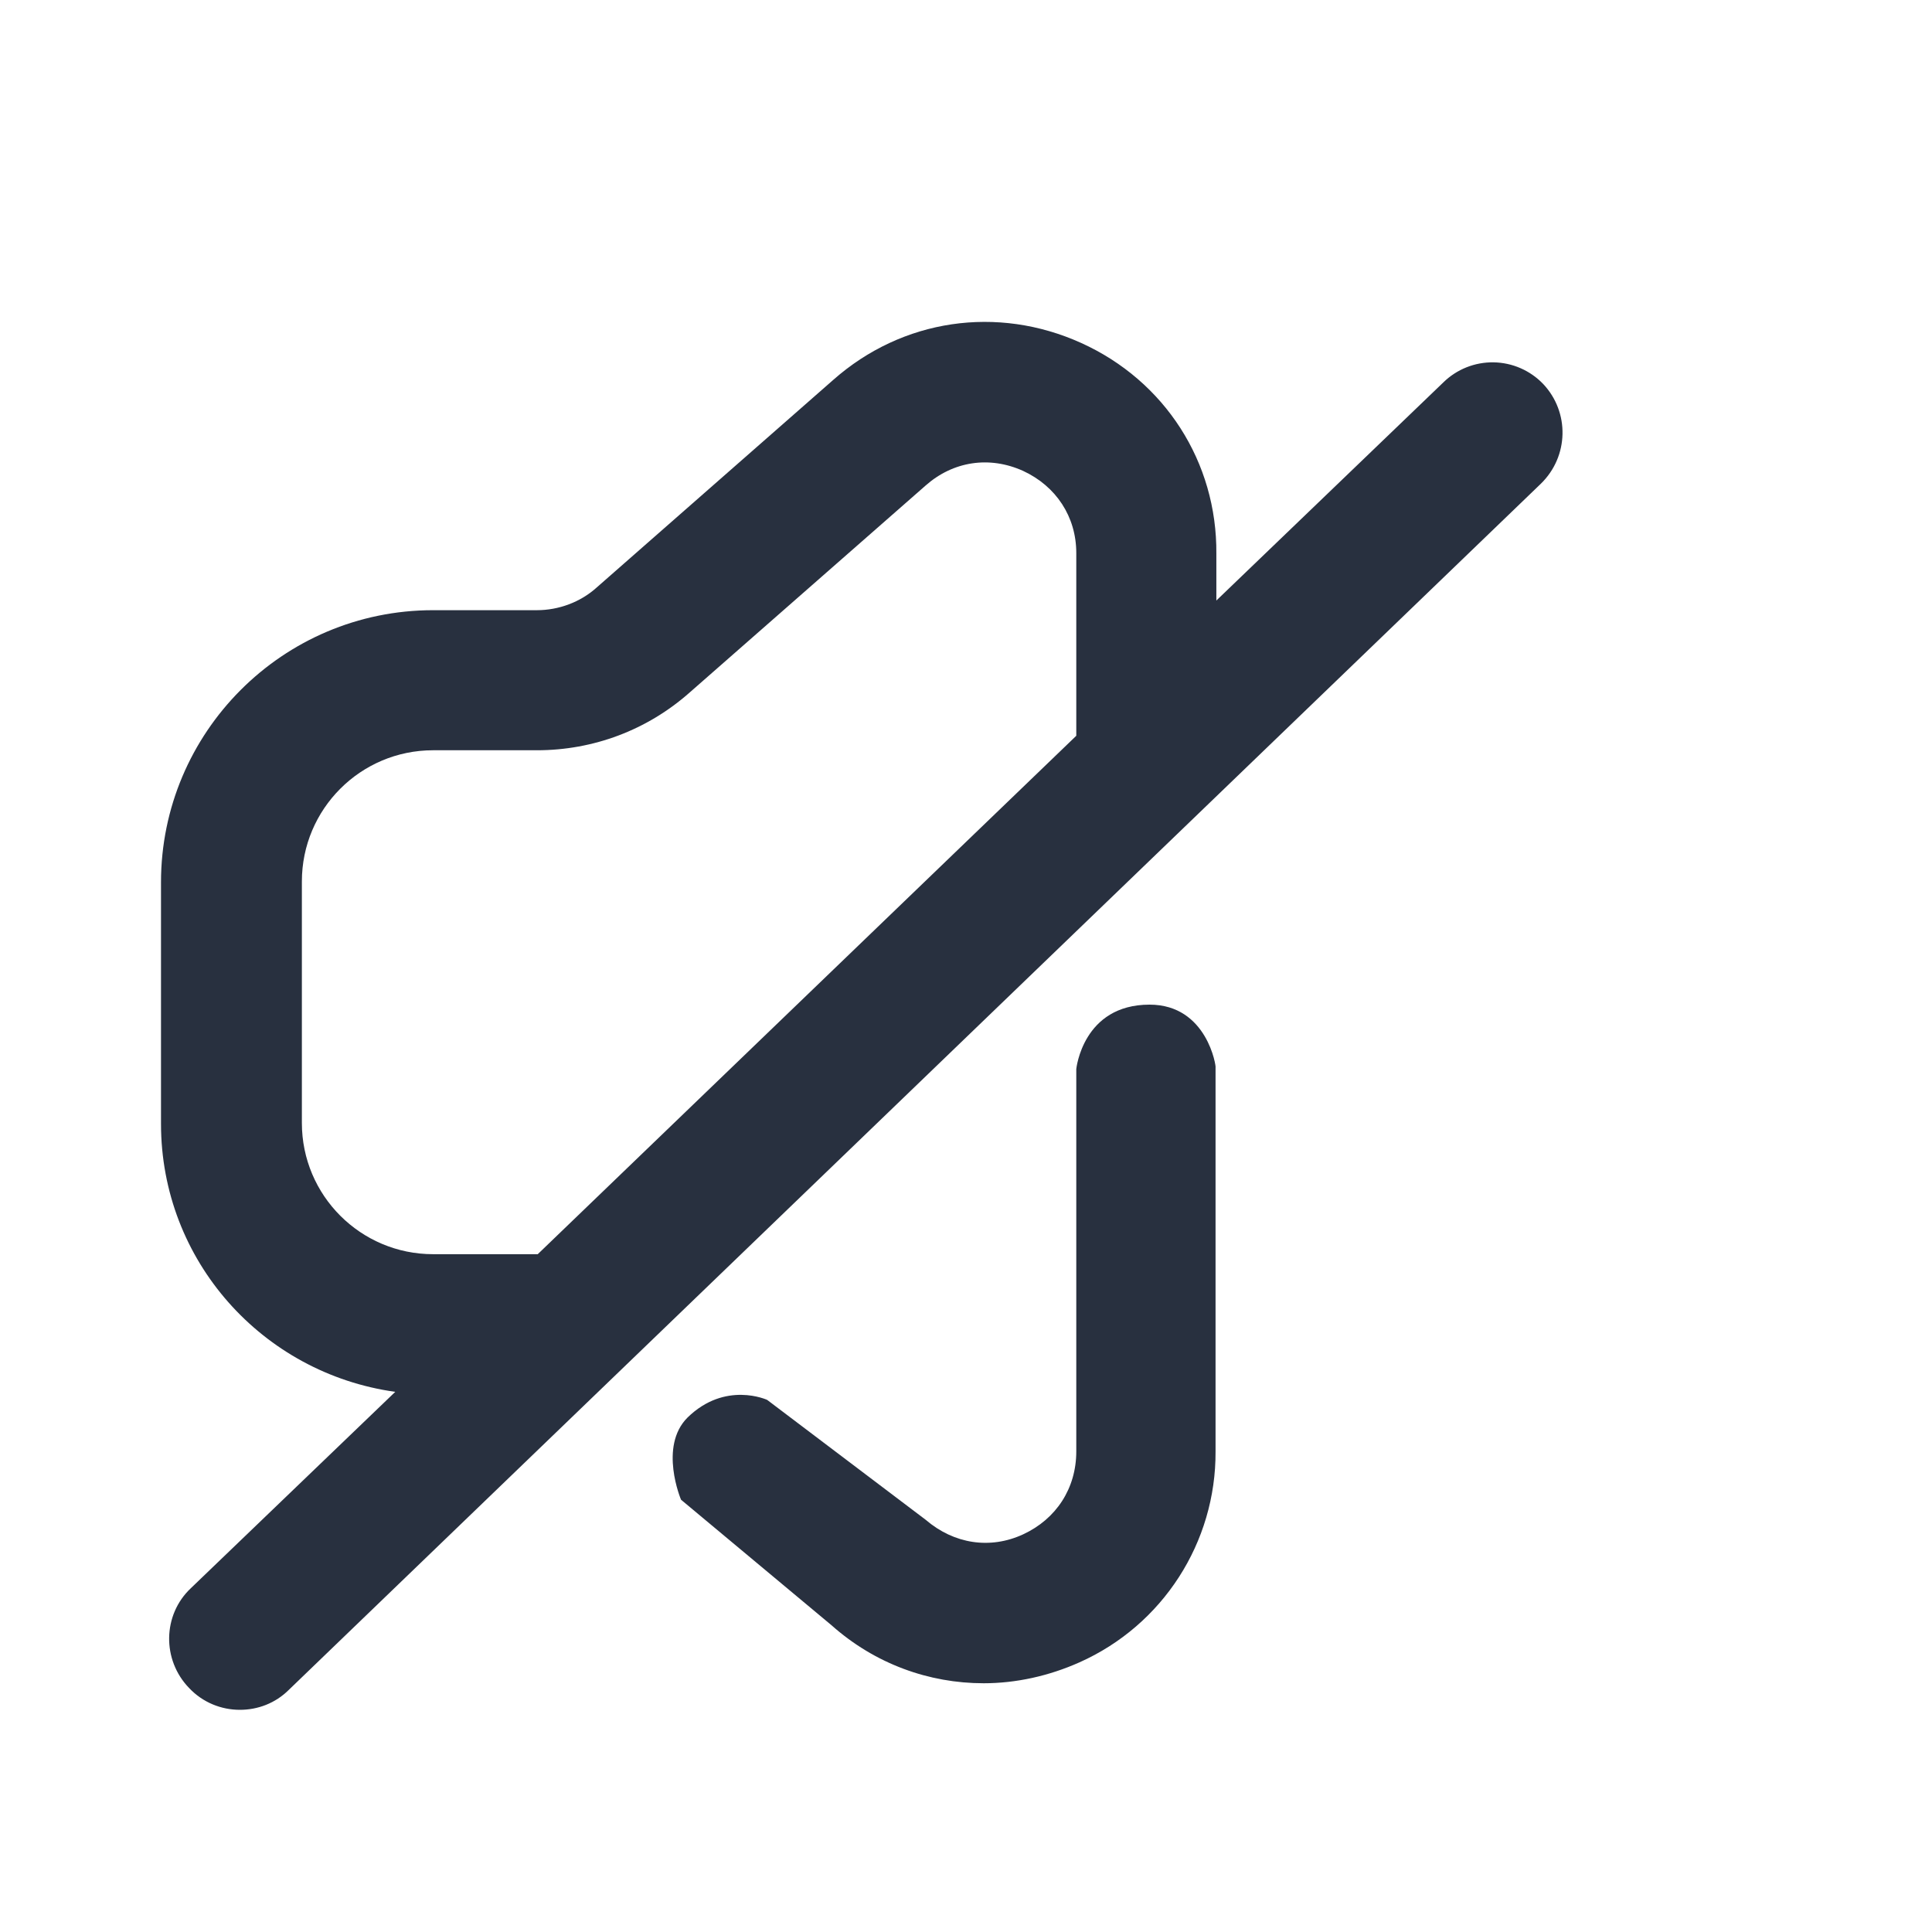
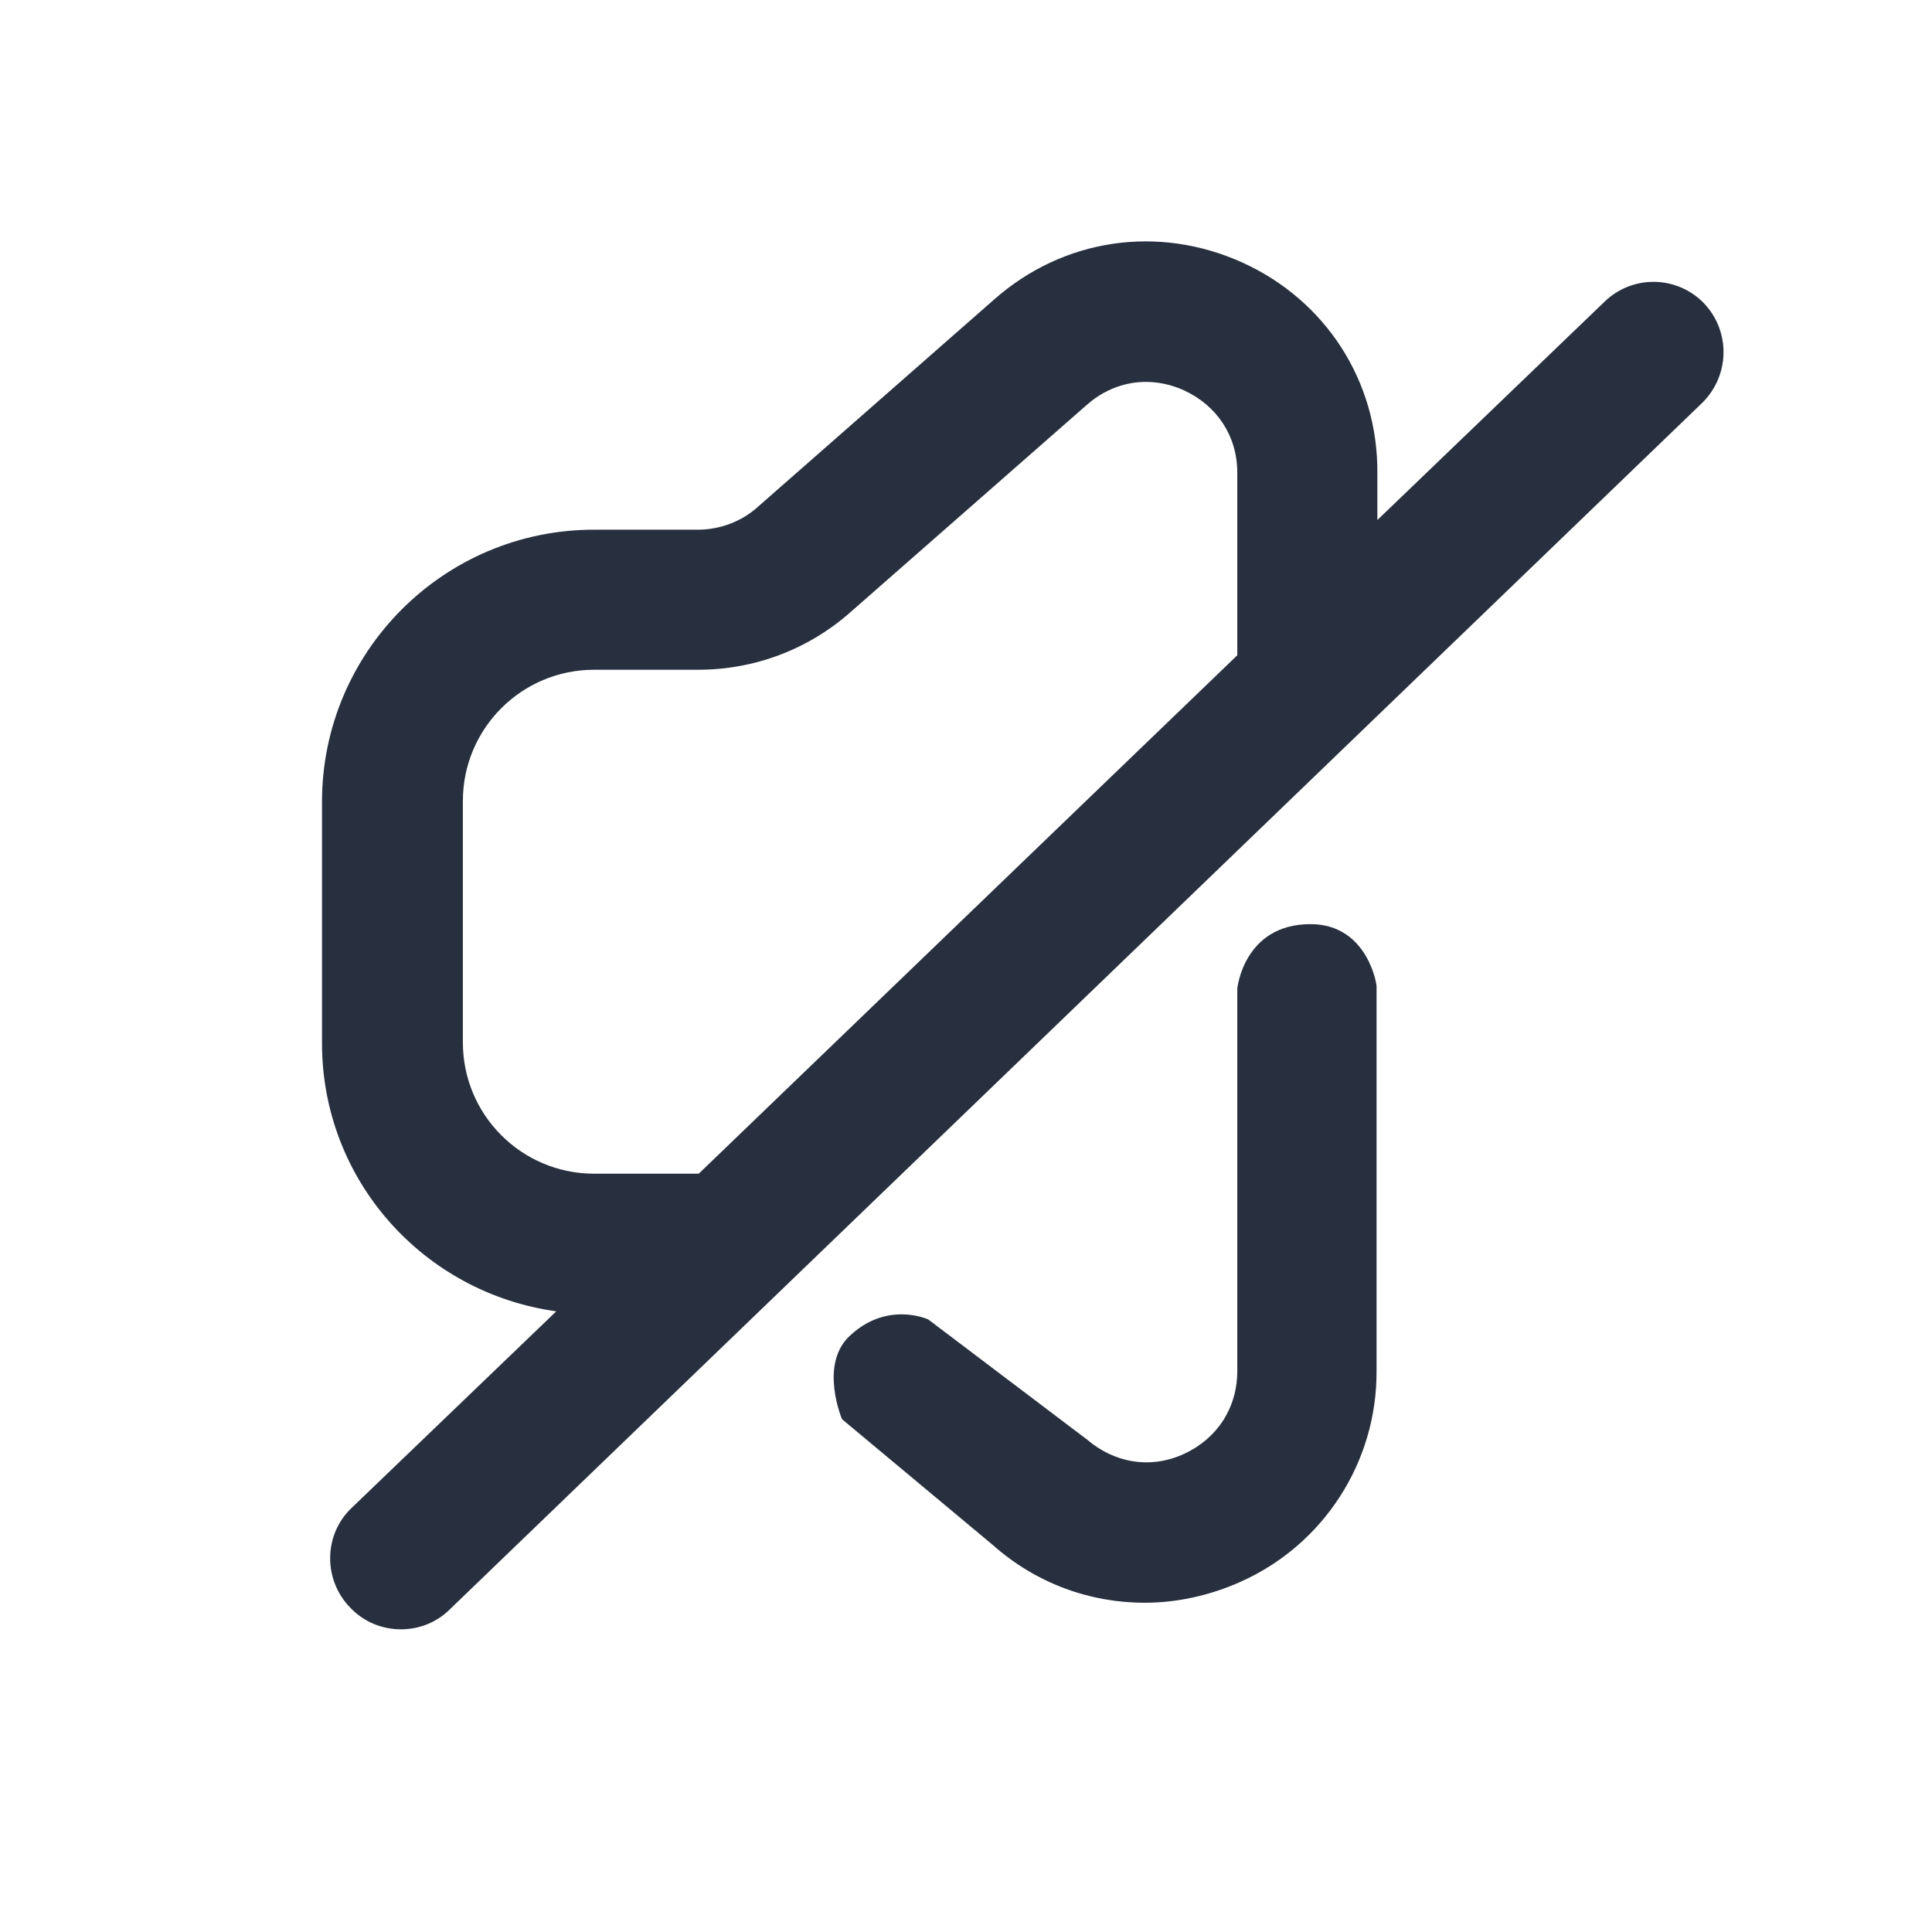
<svg xmlns="http://www.w3.org/2000/svg" width="24" height="24" fill="none">
  <g fill="#28303F">
-     <path d="M14.28 12.48c-.83 0-.91.8-.91.8v4.75c0 .46-.25.84-.66 1.03-.41.19-.86.12-1.21-.18l-1.97-1.49s-.52-.24-.99.22c-.36.36-.08 1.02-.08 1.02l1.87 1.56c.54.48 1.21.72 1.89.72.4 0 .81-.09 1.19-.26a2.851 2.851 0 0 0 1.69-2.62v-4.77c.01 0-.1-.78-.82-.78ZM19.17 4.77a.872.872 0 0 0-1.24-.02l-2.82 2.71v-.58c.01-1.14-.64-2.15-1.68-2.62-1.04-.47-2.22-.3-3.08.46L7.41 7.3c-.2.18-.47.28-.74.28H5.38C3.51 7.58 2 9.1 2 10.96v3c0 1.7 1.26 3.1 2.91 3.33l-2.54 2.44c-.35.33-.36.89-.02 1.24.17.18.4.27.63.27.22 0 .44-.08.61-.25L19.14 6.01c.35-.34.36-.89.03-1.24ZM5.38 15.58c-.9 0-1.63-.73-1.63-1.63v-3c0-.9.73-1.63 1.63-1.63h1.29c.7 0 1.37-.25 1.9-.72l2.93-2.57c.34-.3.79-.37 1.21-.18.41.19.66.57.66 1.02v2.27l-6.69 6.44h-1.3Z" />
+     <path d="M16.28 11.48c-.83 0-.91.8-.91.8v4.75c0 .46-.25.84-.66 1.03-.41.19-.86.12-1.21-.18l-1.97-1.49s-.52-.24-.99.22c-.36.36-.08 1.02-.08 1.02l1.87 1.56c.54.48 1.21.72 1.89.72.4 0 .81-.09 1.19-.26a2.851 2.851 0 0 0 1.69-2.62v-4.77c.01 0-.1-.78-.82-.78ZM21.17 3.77a.872.872 0 0 0-1.24-.02l-2.82 2.71v-.58c.01-1.14-.64-2.15-1.68-2.62-1.04-.47-2.22-.3-3.08.46L9.41 6.3c-.2.18-.47.28-.74.28H7.38C5.51 6.58 4 8.1 4 9.96v3c0 1.7 1.26 3.1 2.91 3.33l-2.54 2.44c-.35.33-.36.89-.02 1.24.17.18.4.27.63.27.22 0 .44-.08.61-.25L21.14 5.01c.35-.34.36-.89.03-1.24ZM7.38 14.58c-.9 0-1.63-.73-1.63-1.63v-3c0-.9.73-1.63 1.63-1.63h1.29c.7 0 1.37-.25 1.9-.72l2.93-2.57c.34-.3.79-.37 1.21-.18.41.19.66.57.66 1.02v2.27l-6.69 6.44h-1.3Z" />
  </g>
</svg>
